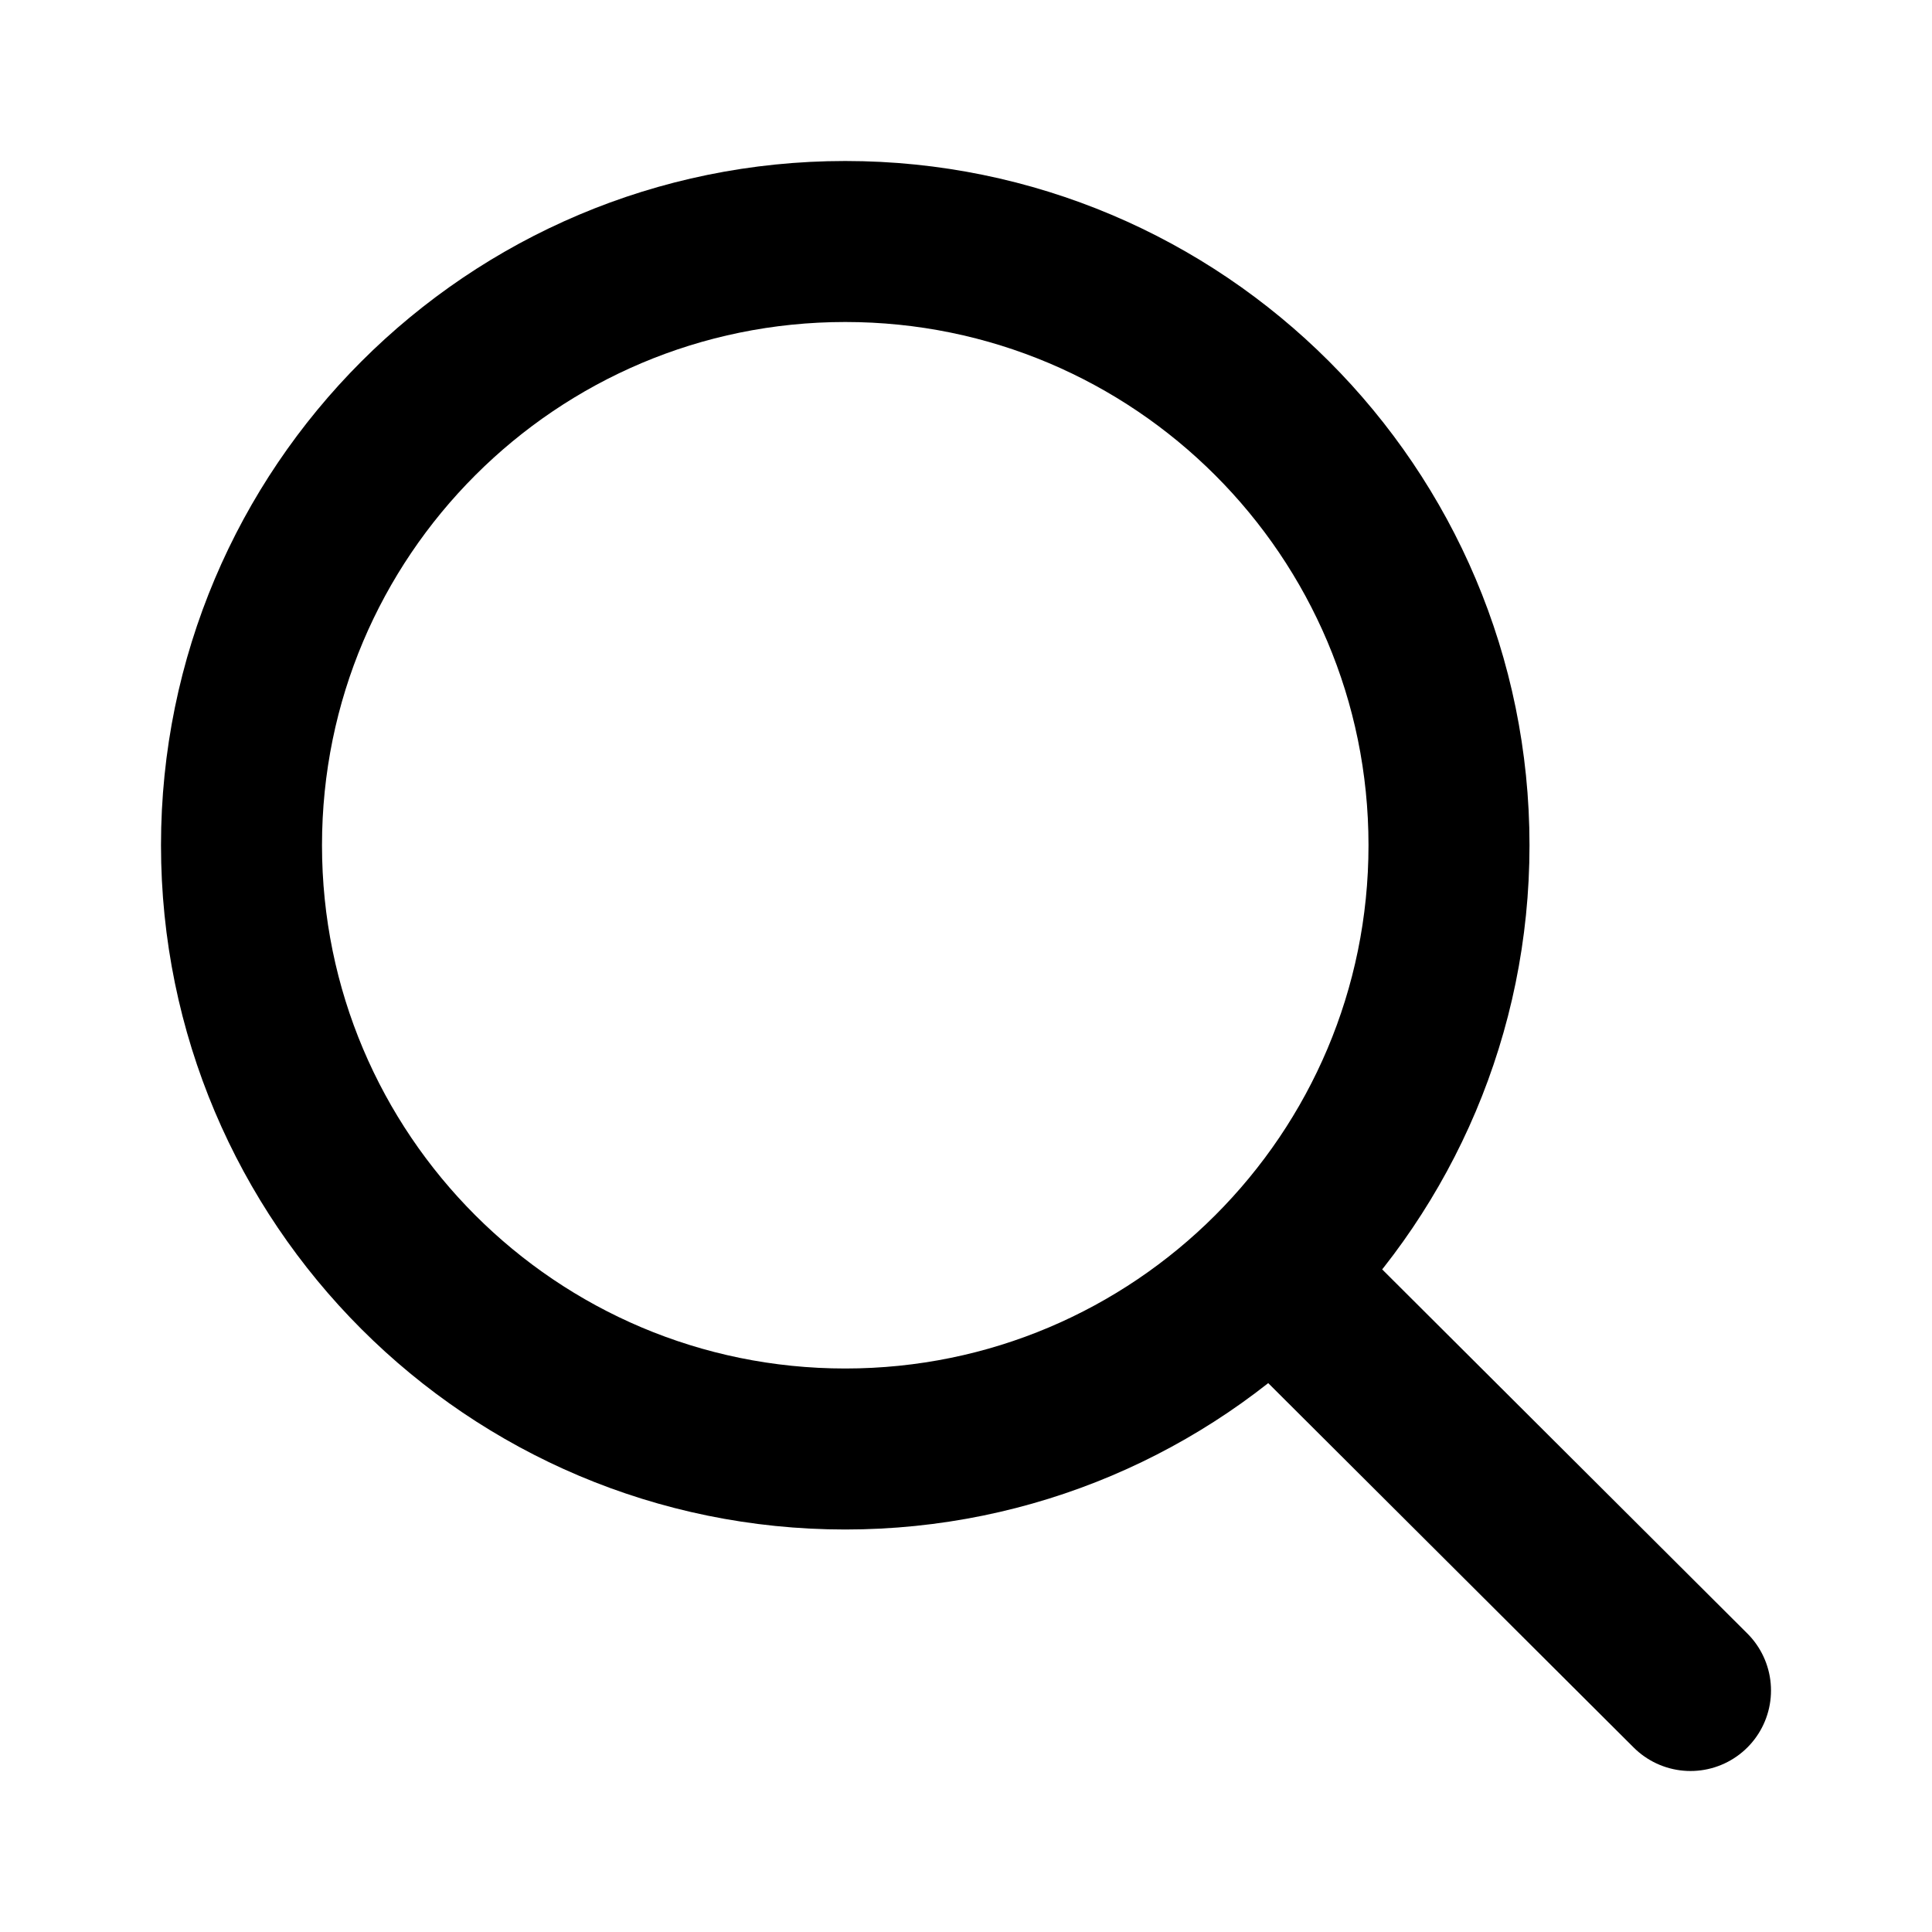
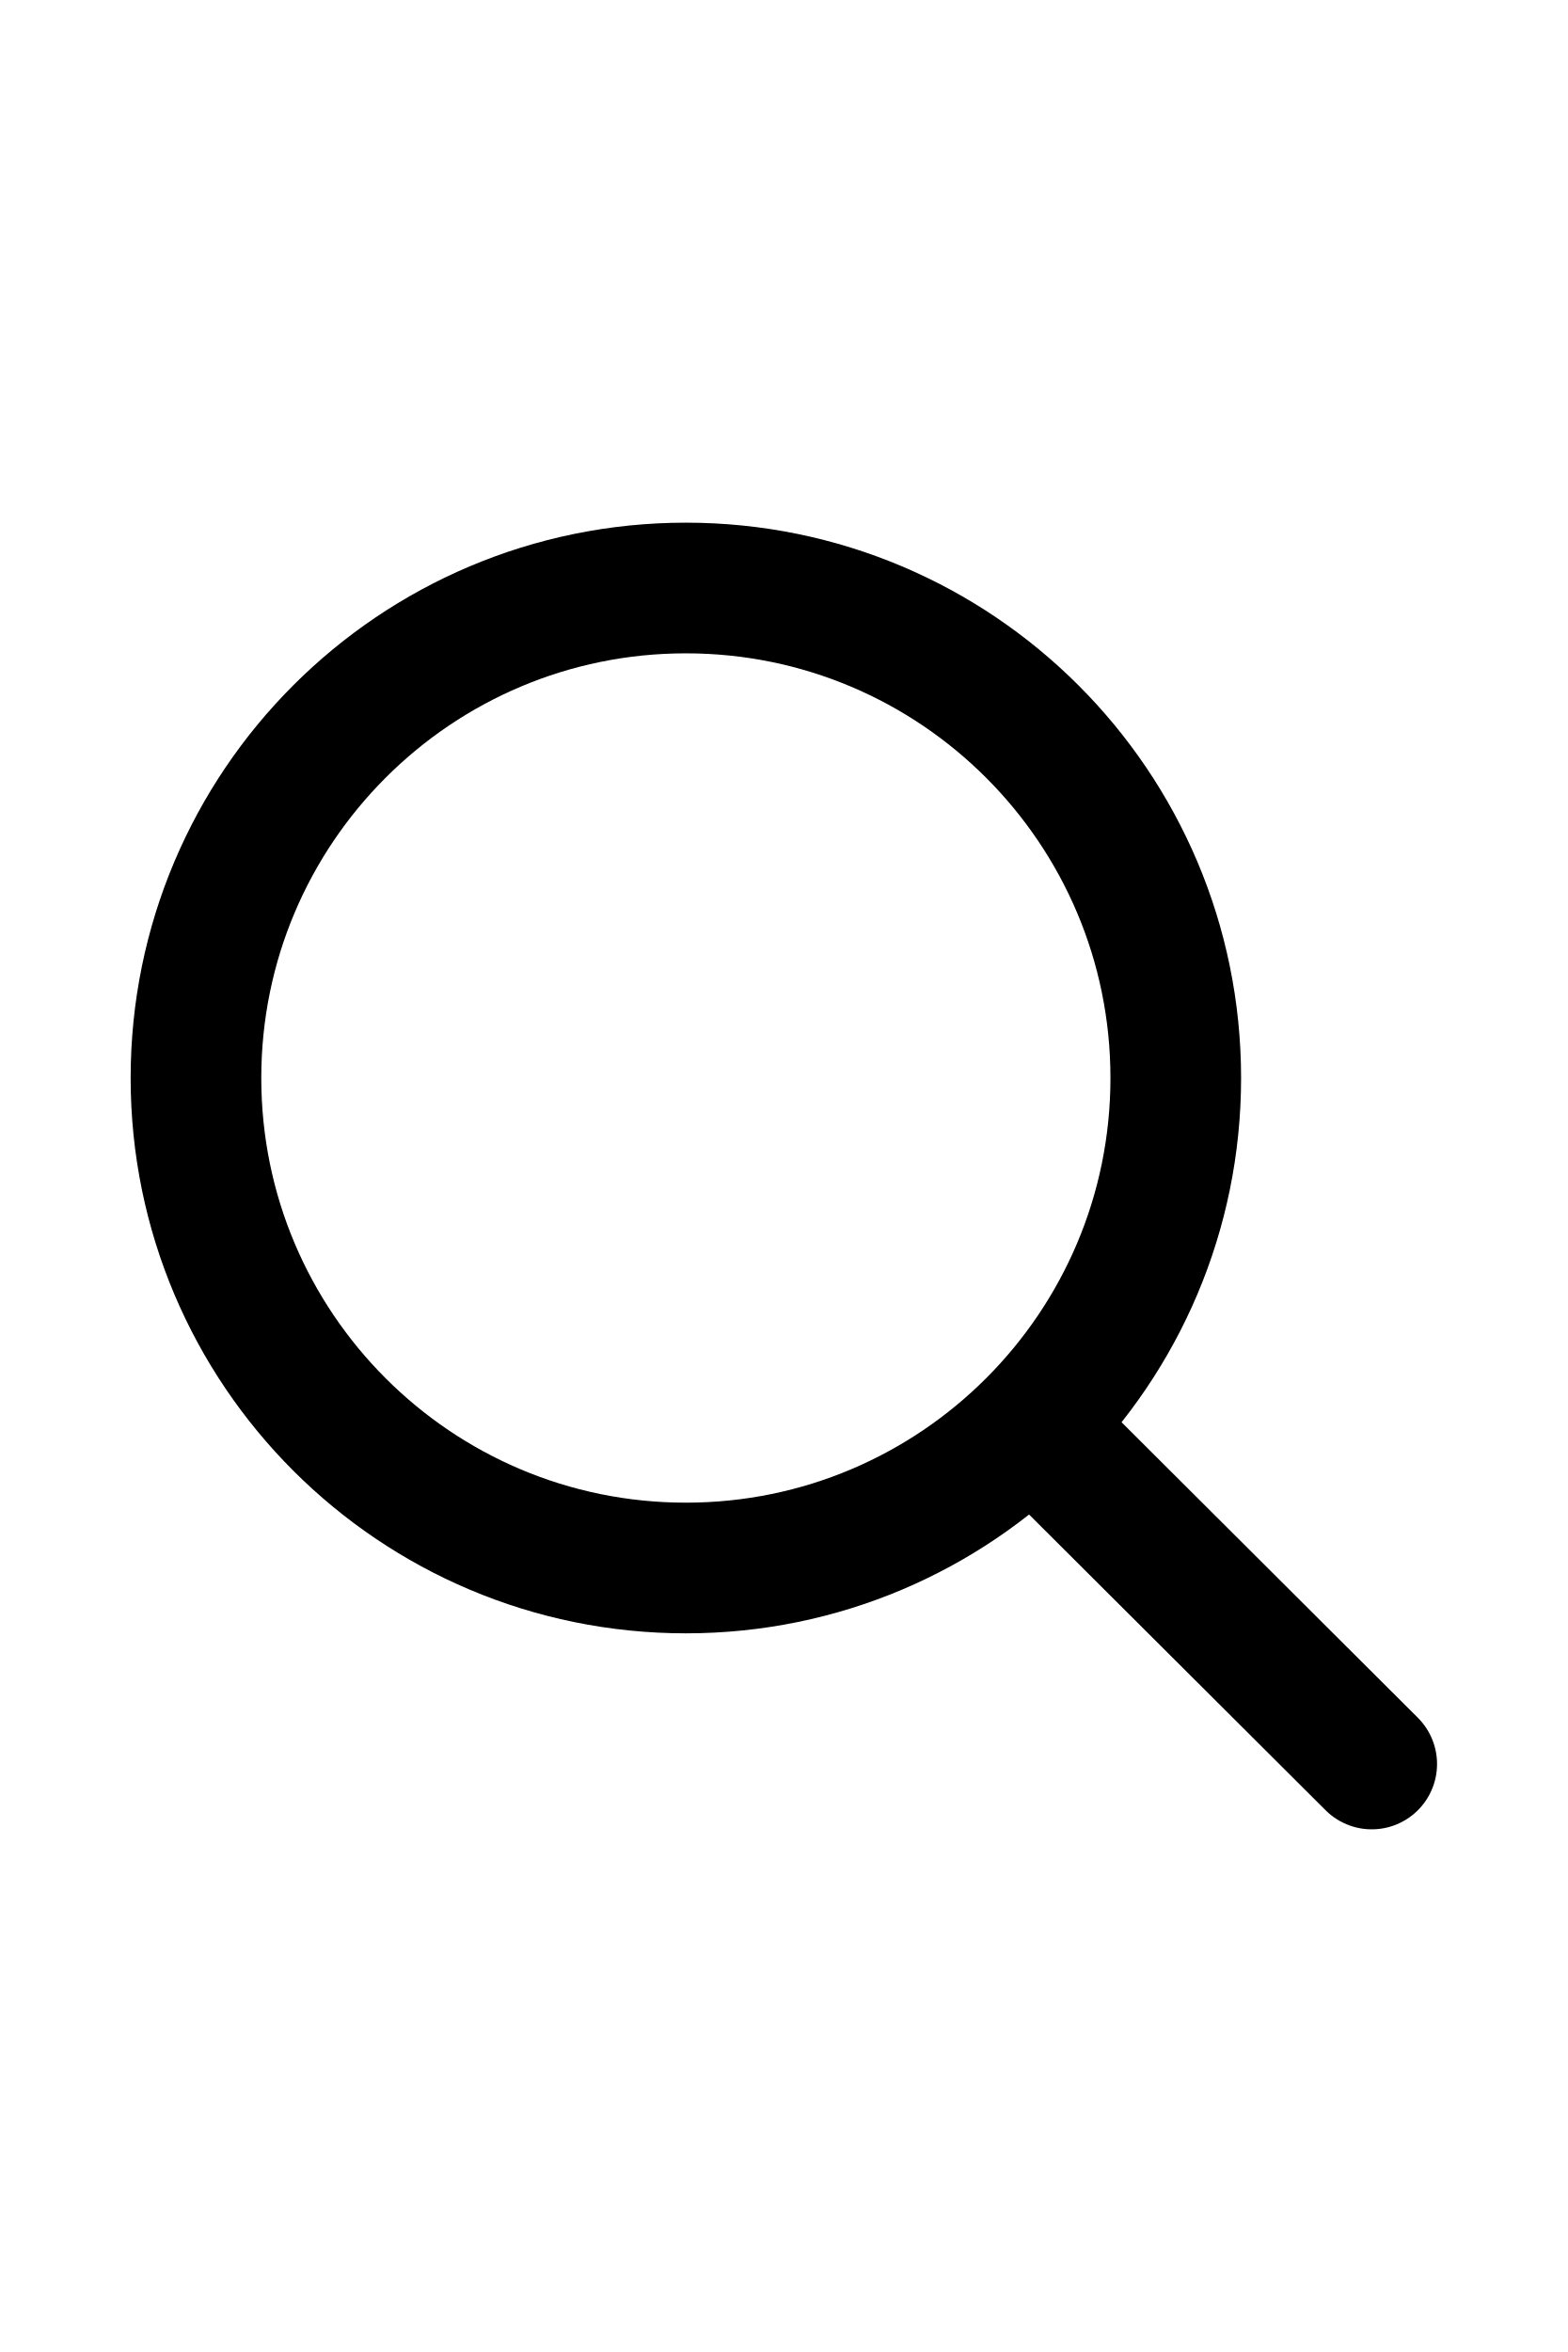
- <svg xmlns="http://www.w3.org/2000/svg" width="30px" height="30px" viewBox="0 0 24 24" fill="none">
+ <svg xmlns="http://www.w3.org/2000/svg" width="20px" height="30px" viewBox="0 0 24 24" fill="none">
  <path d="M15.796 15.811L21 21M18 10.5C18 14.642 14.642 18 10.5 18C6.358 18 3 14.642 3 10.5C3 6.358 6.358 3 10.5 3C14.642 3 18 6.358 18 10.5Z" stroke="#000000" stroke-width="2" stroke-linecap="round" stroke-linejoin="round" />
</svg>
